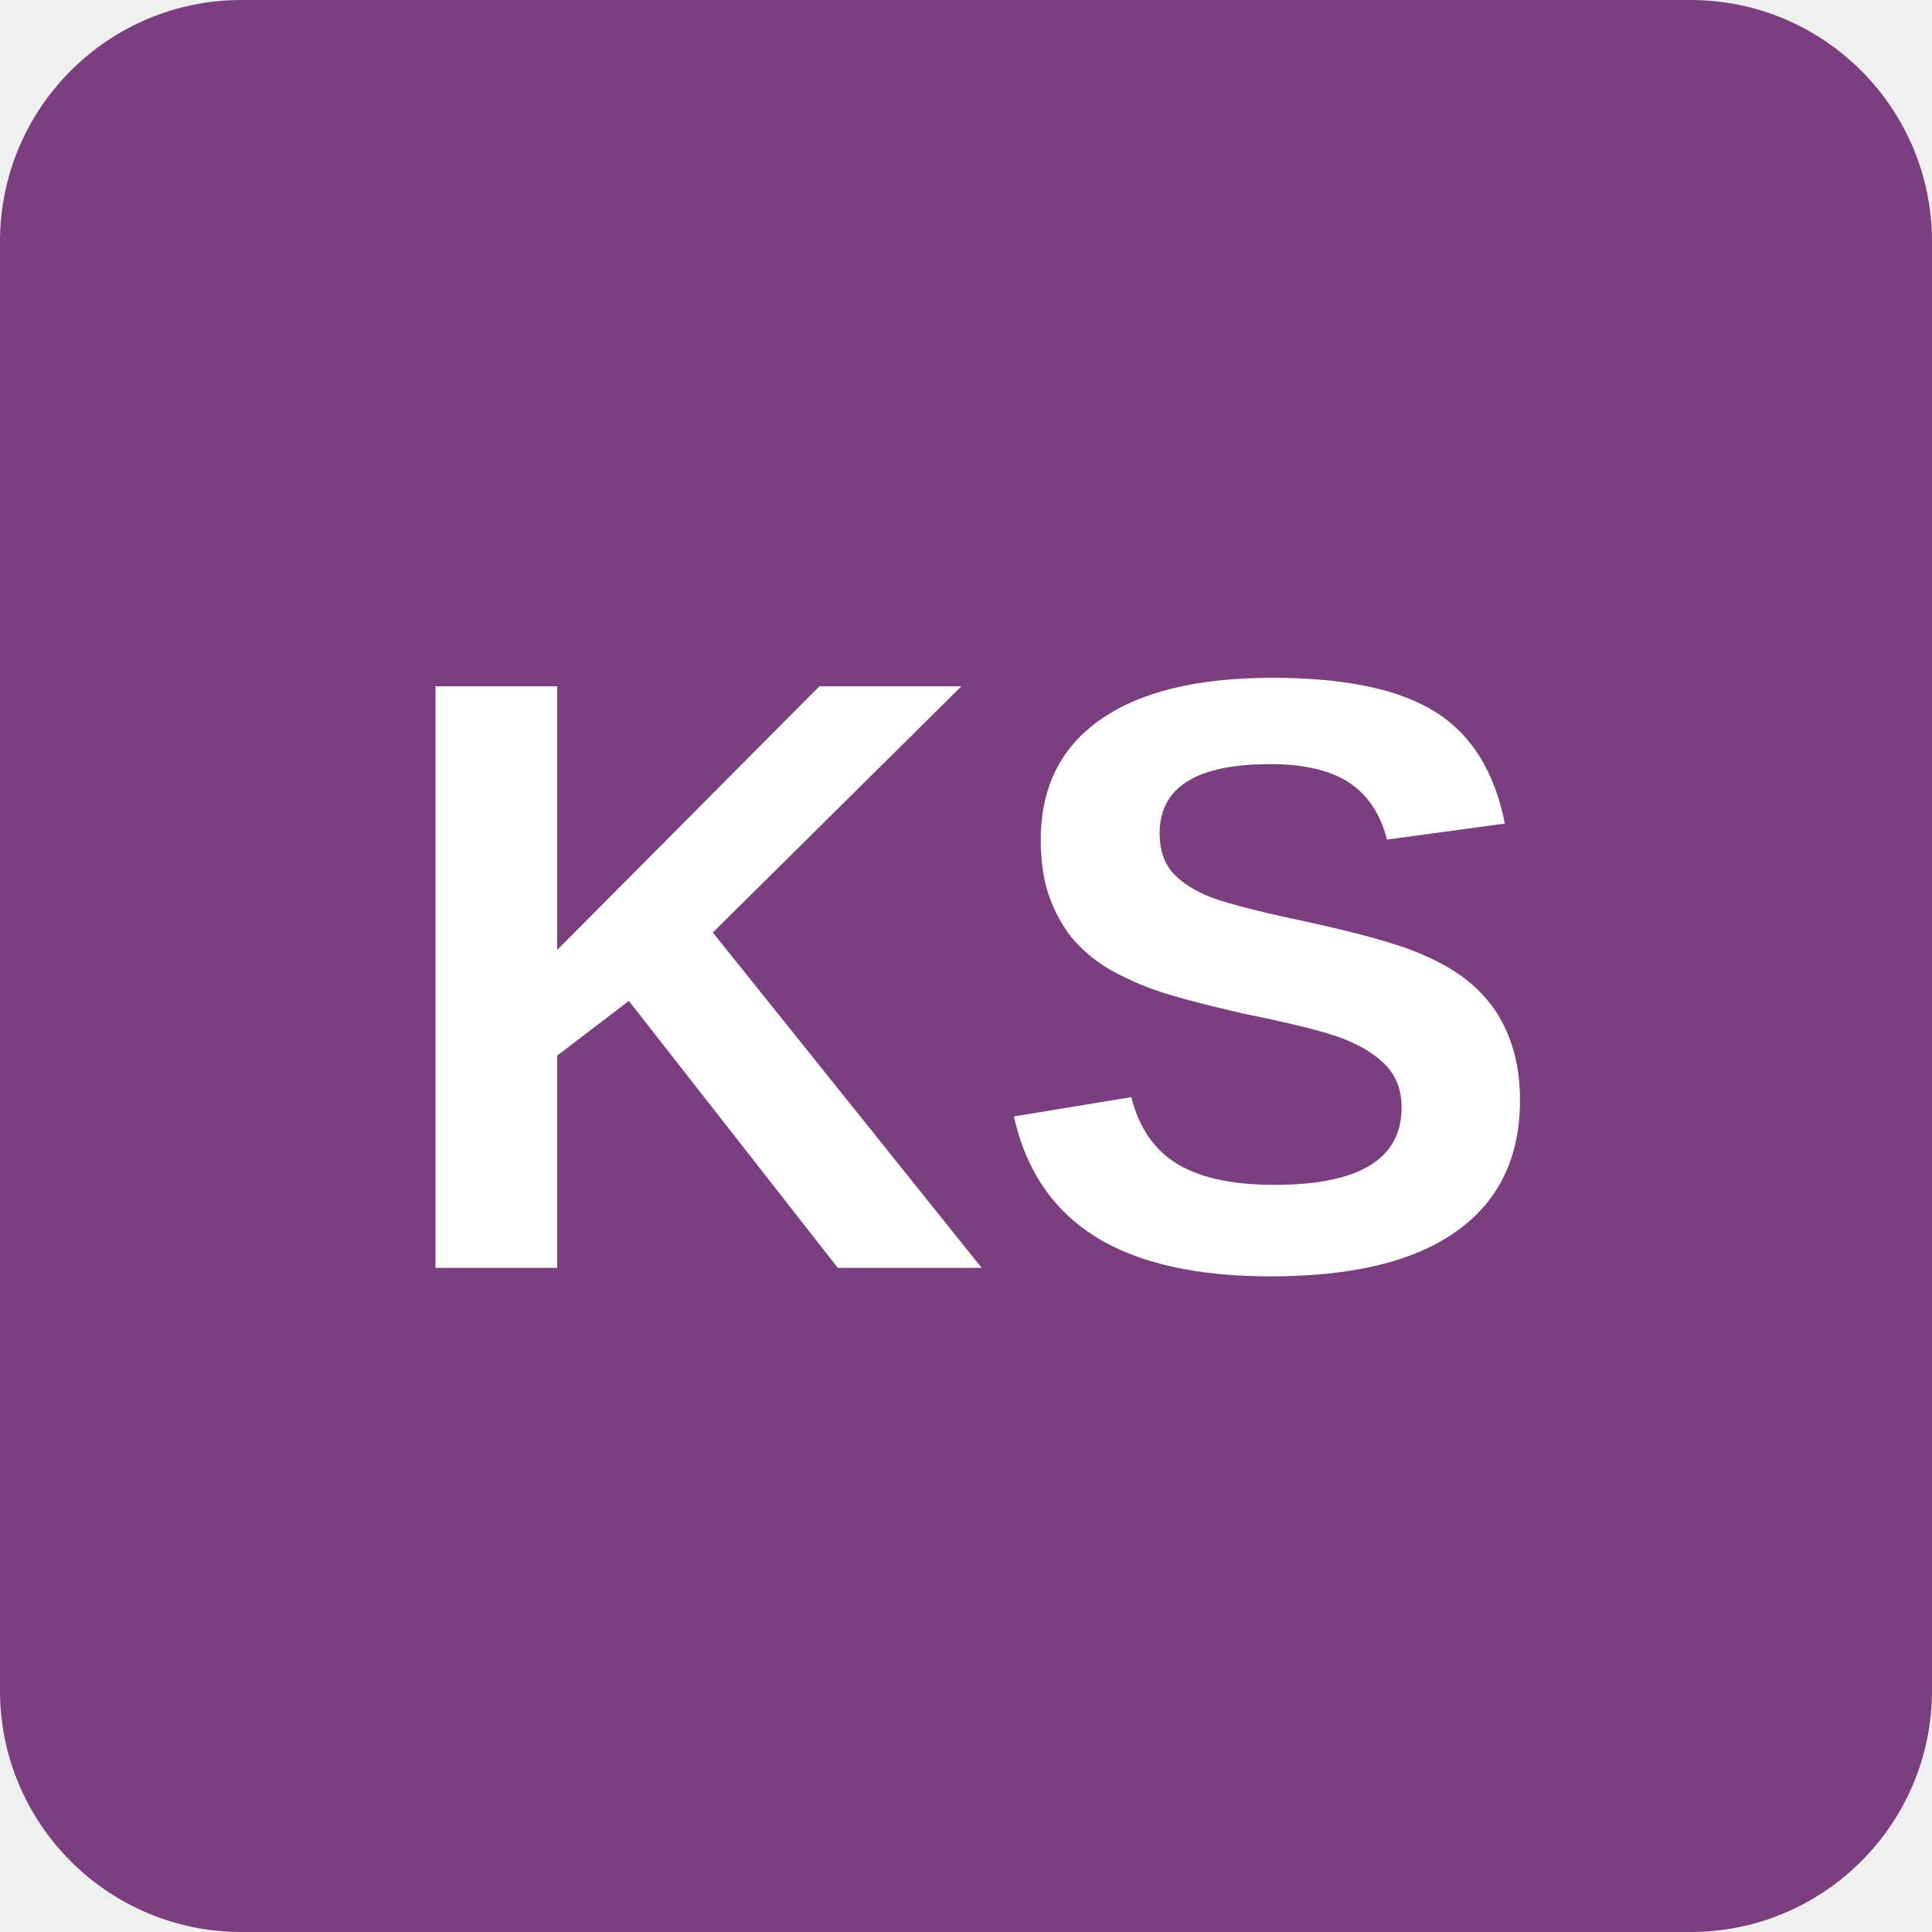
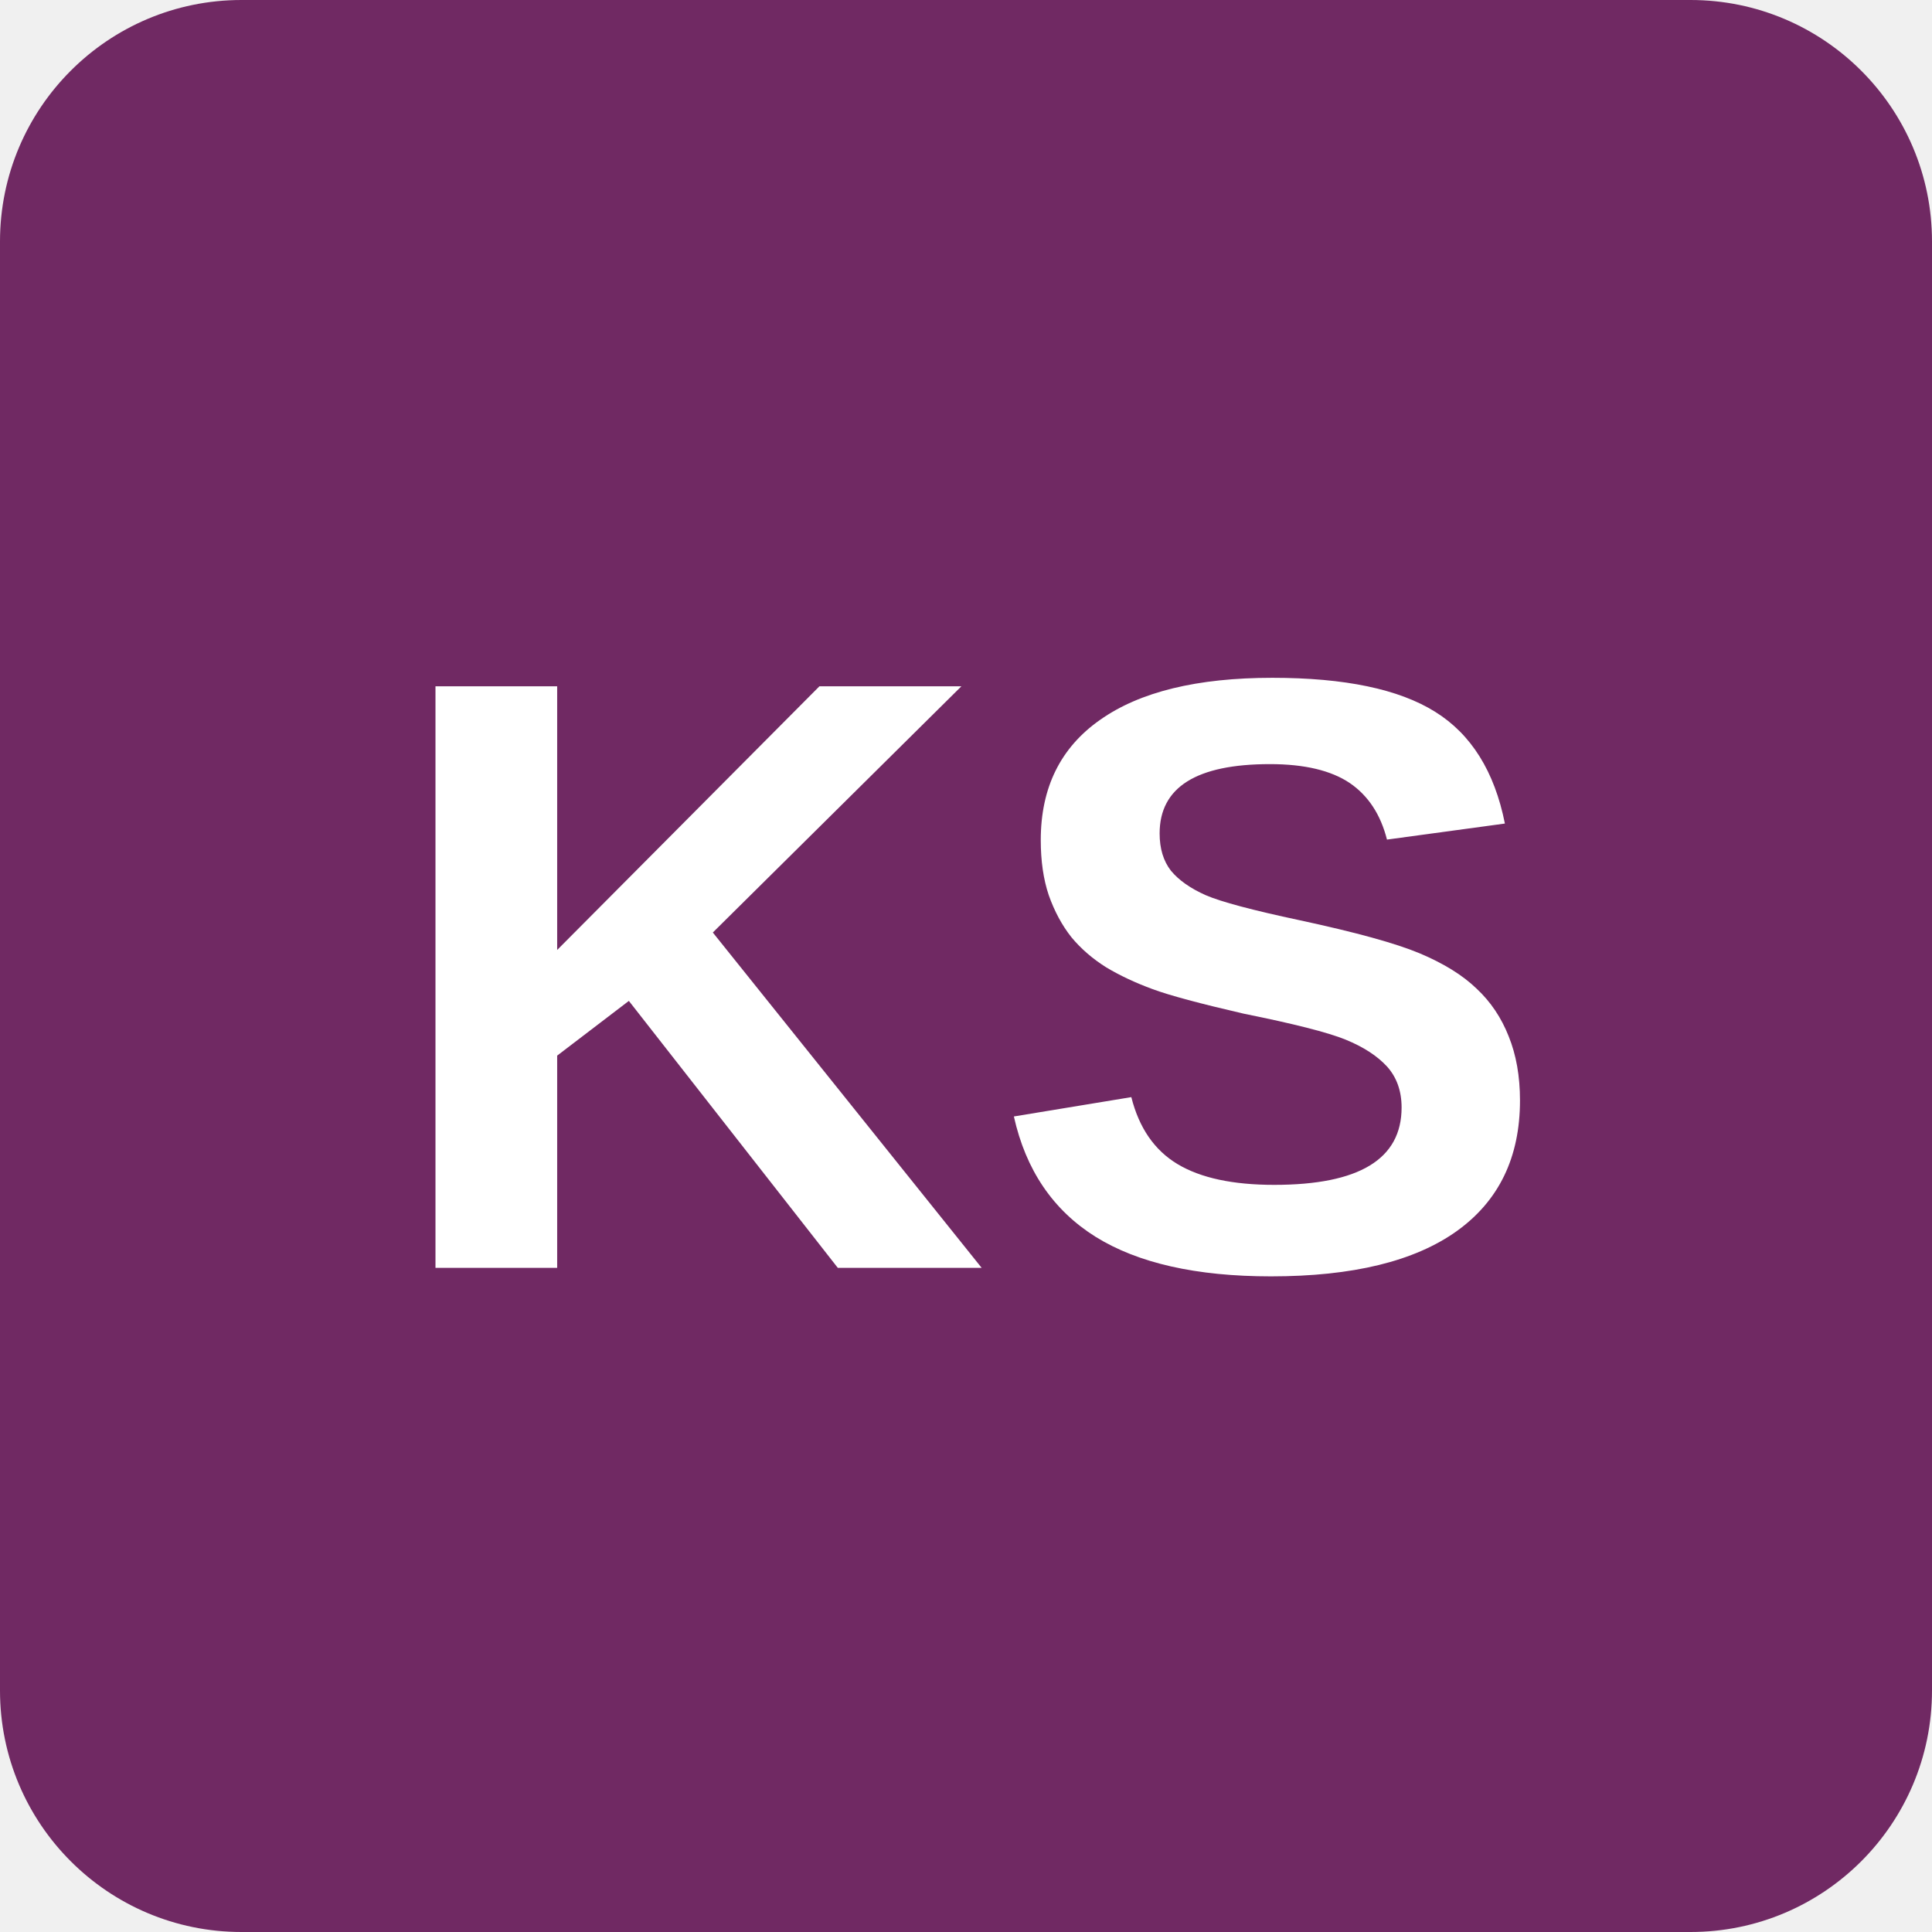
<svg xmlns="http://www.w3.org/2000/svg" width="64" height="64" viewBox="0 0 64 64">
-   <rect width="64" height="64" fill="#7B3F7F" rx="8" />
+   <rect width="64" height="64" fill="#702963" rx="8" />
  <text x="32" y="42" font-family="Arial, sans-serif" font-size="28" font-weight="bold" fill="white" text-anchor="middle">KS</text>
</svg>
